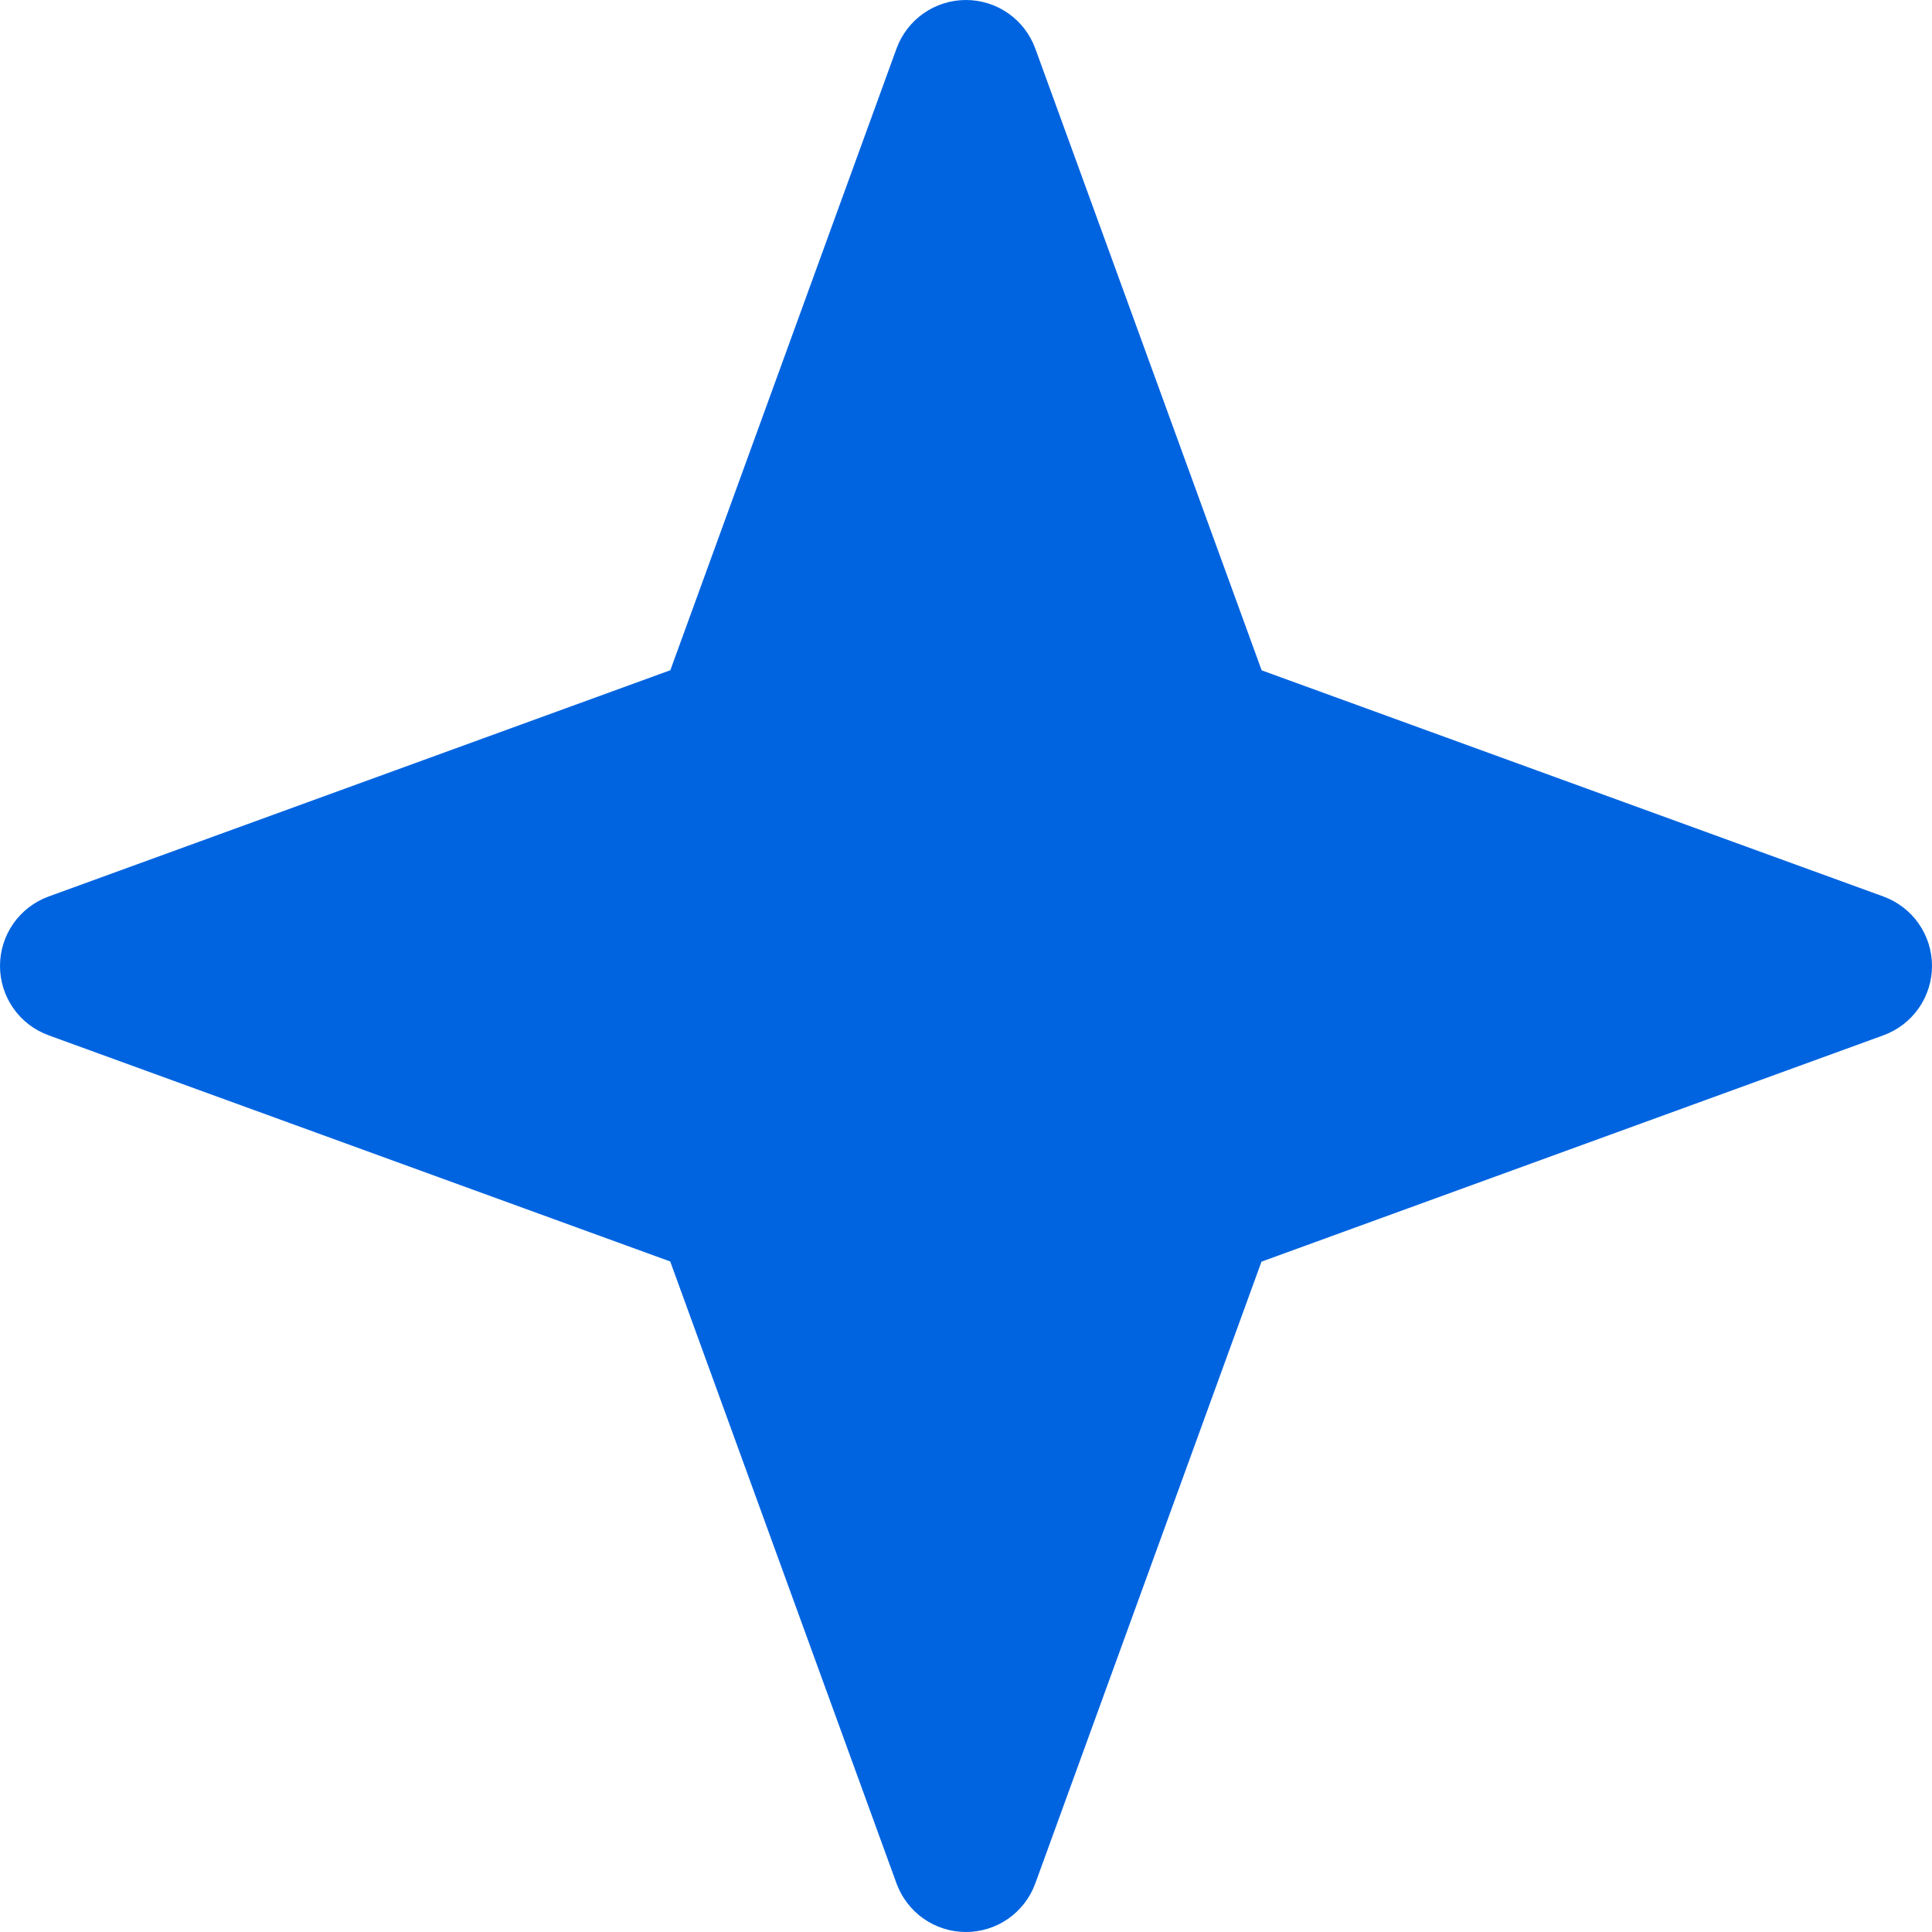
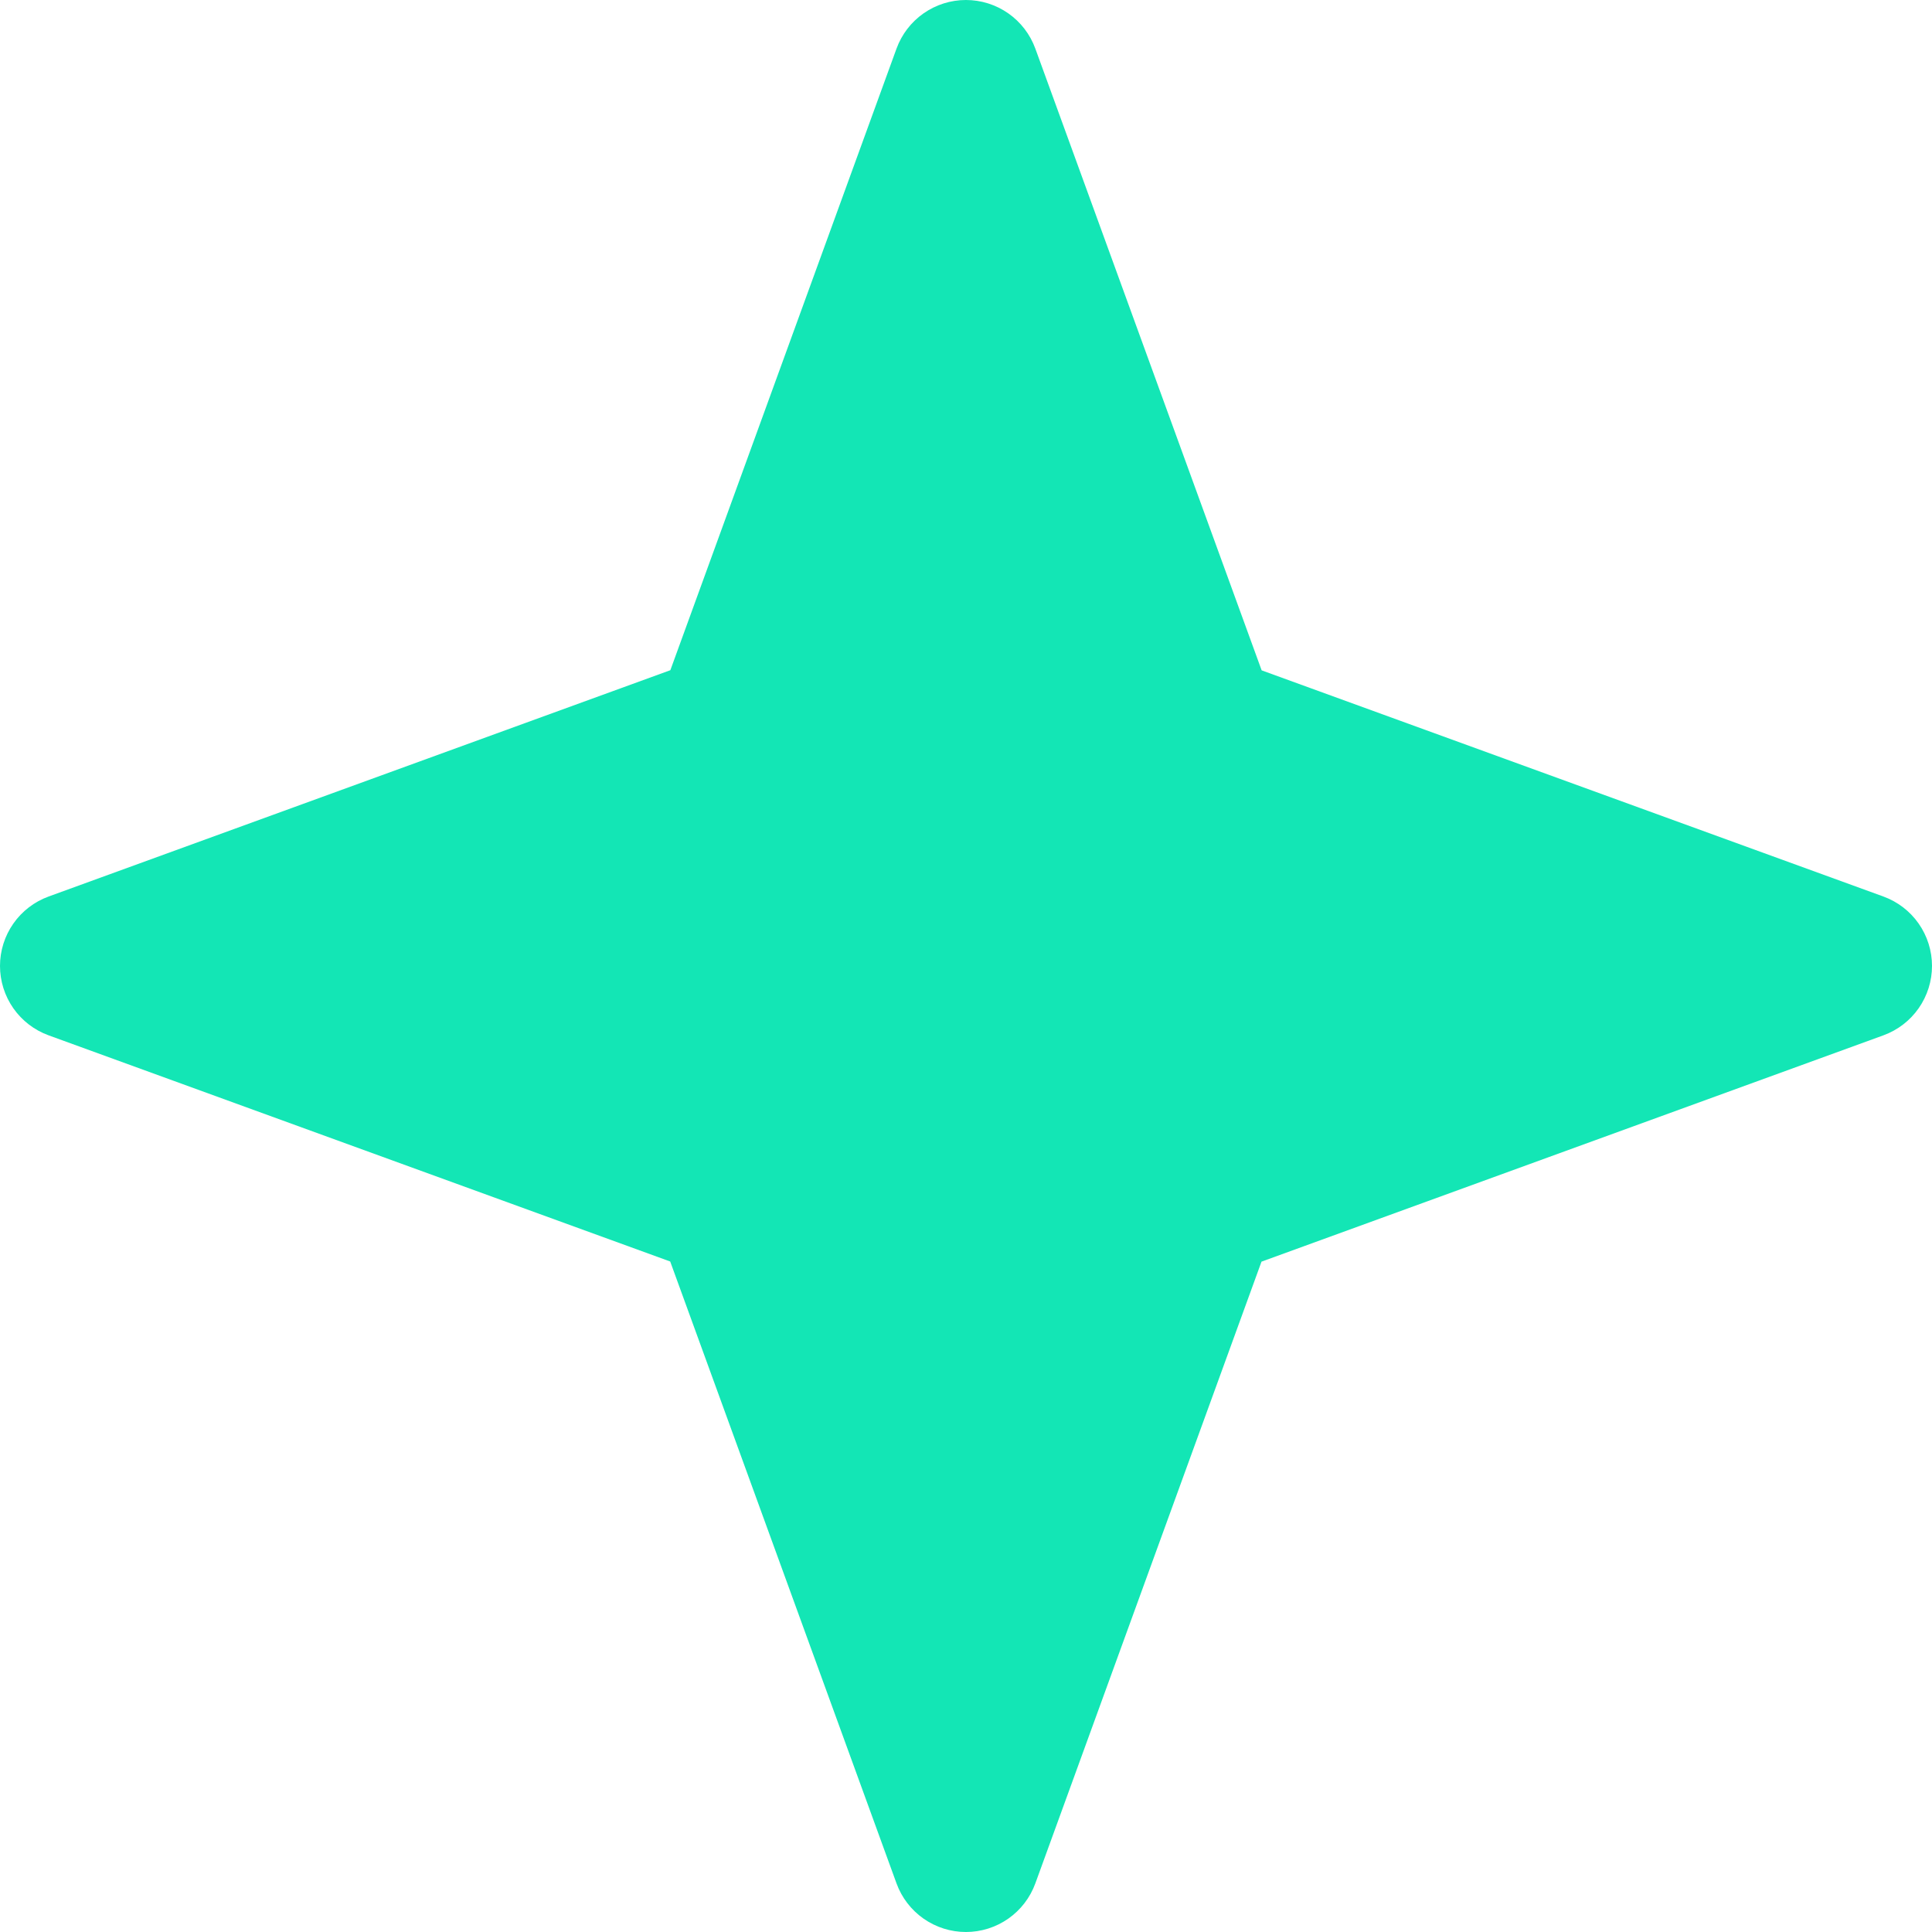
- <svg xmlns="http://www.w3.org/2000/svg" width="32" height="32" viewBox="0 0 32 32" fill="none">
-   <path d="M0.805 14.849L11.103 11.101L14.849 0.805C14.935 0.569 15.092 0.365 15.297 0.221C15.503 0.077 15.748 0 15.999 0C16.25 0 16.495 0.077 16.7 0.221C16.906 0.365 17.062 0.569 17.148 0.805L20.897 11.103L31.195 14.849C31.431 14.935 31.635 15.092 31.779 15.297C31.923 15.503 32 15.748 32 15.999C32 16.25 31.923 16.495 31.779 16.7C31.635 16.906 31.431 17.062 31.195 17.148L20.894 20.897L17.148 31.195C17.062 31.431 16.906 31.635 16.7 31.779C16.495 31.923 16.25 32 15.999 32C15.748 32 15.503 31.923 15.297 31.779C15.092 31.635 14.935 31.431 14.849 31.195L11.101 20.894L0.805 17.148C0.569 17.062 0.365 16.906 0.221 16.7C0.077 16.495 0 16.25 0 15.999C0 15.748 0.077 15.503 0.221 15.297C0.365 15.092 0.569 14.935 0.805 14.849Z" fill="#0064E0" />
+ <svg xmlns="http://www.w3.org/2000/svg" width="655" height="655" viewBox="0 0 655 655" fill="none">
+   <path d="M16.472 303.947L227.267 227.216L303.947 16.472C305.705 11.644 308.905 7.474 313.114 4.527C317.323 1.581 322.337 0 327.475 0C332.613 0 337.626 1.581 341.835 4.527C346.044 7.474 349.245 11.644 351.003 16.472L427.733 227.267L638.528 303.947C643.356 305.705 647.526 308.905 650.473 313.114C653.419 317.323 655 322.337 655 327.475C655 332.613 653.419 337.626 650.473 341.835C647.526 346.044 643.356 349.245 638.528 351.003L427.683 427.733L351.003 638.528C349.245 643.356 346.044 647.526 341.835 650.473C337.626 653.419 332.613 655 327.475 655C322.337 655 317.323 653.419 313.114 650.473C308.905 647.526 305.705 643.356 303.947 638.528L227.216 427.683L16.472 351.003C11.644 349.245 7.474 346.044 4.527 341.835C1.581 337.626 0 332.613 0 327.475C0 322.337 1.581 317.323 4.527 313.114C7.474 308.905 11.644 305.705 16.472 303.947Z" fill="#13E6B5" />
</svg>
